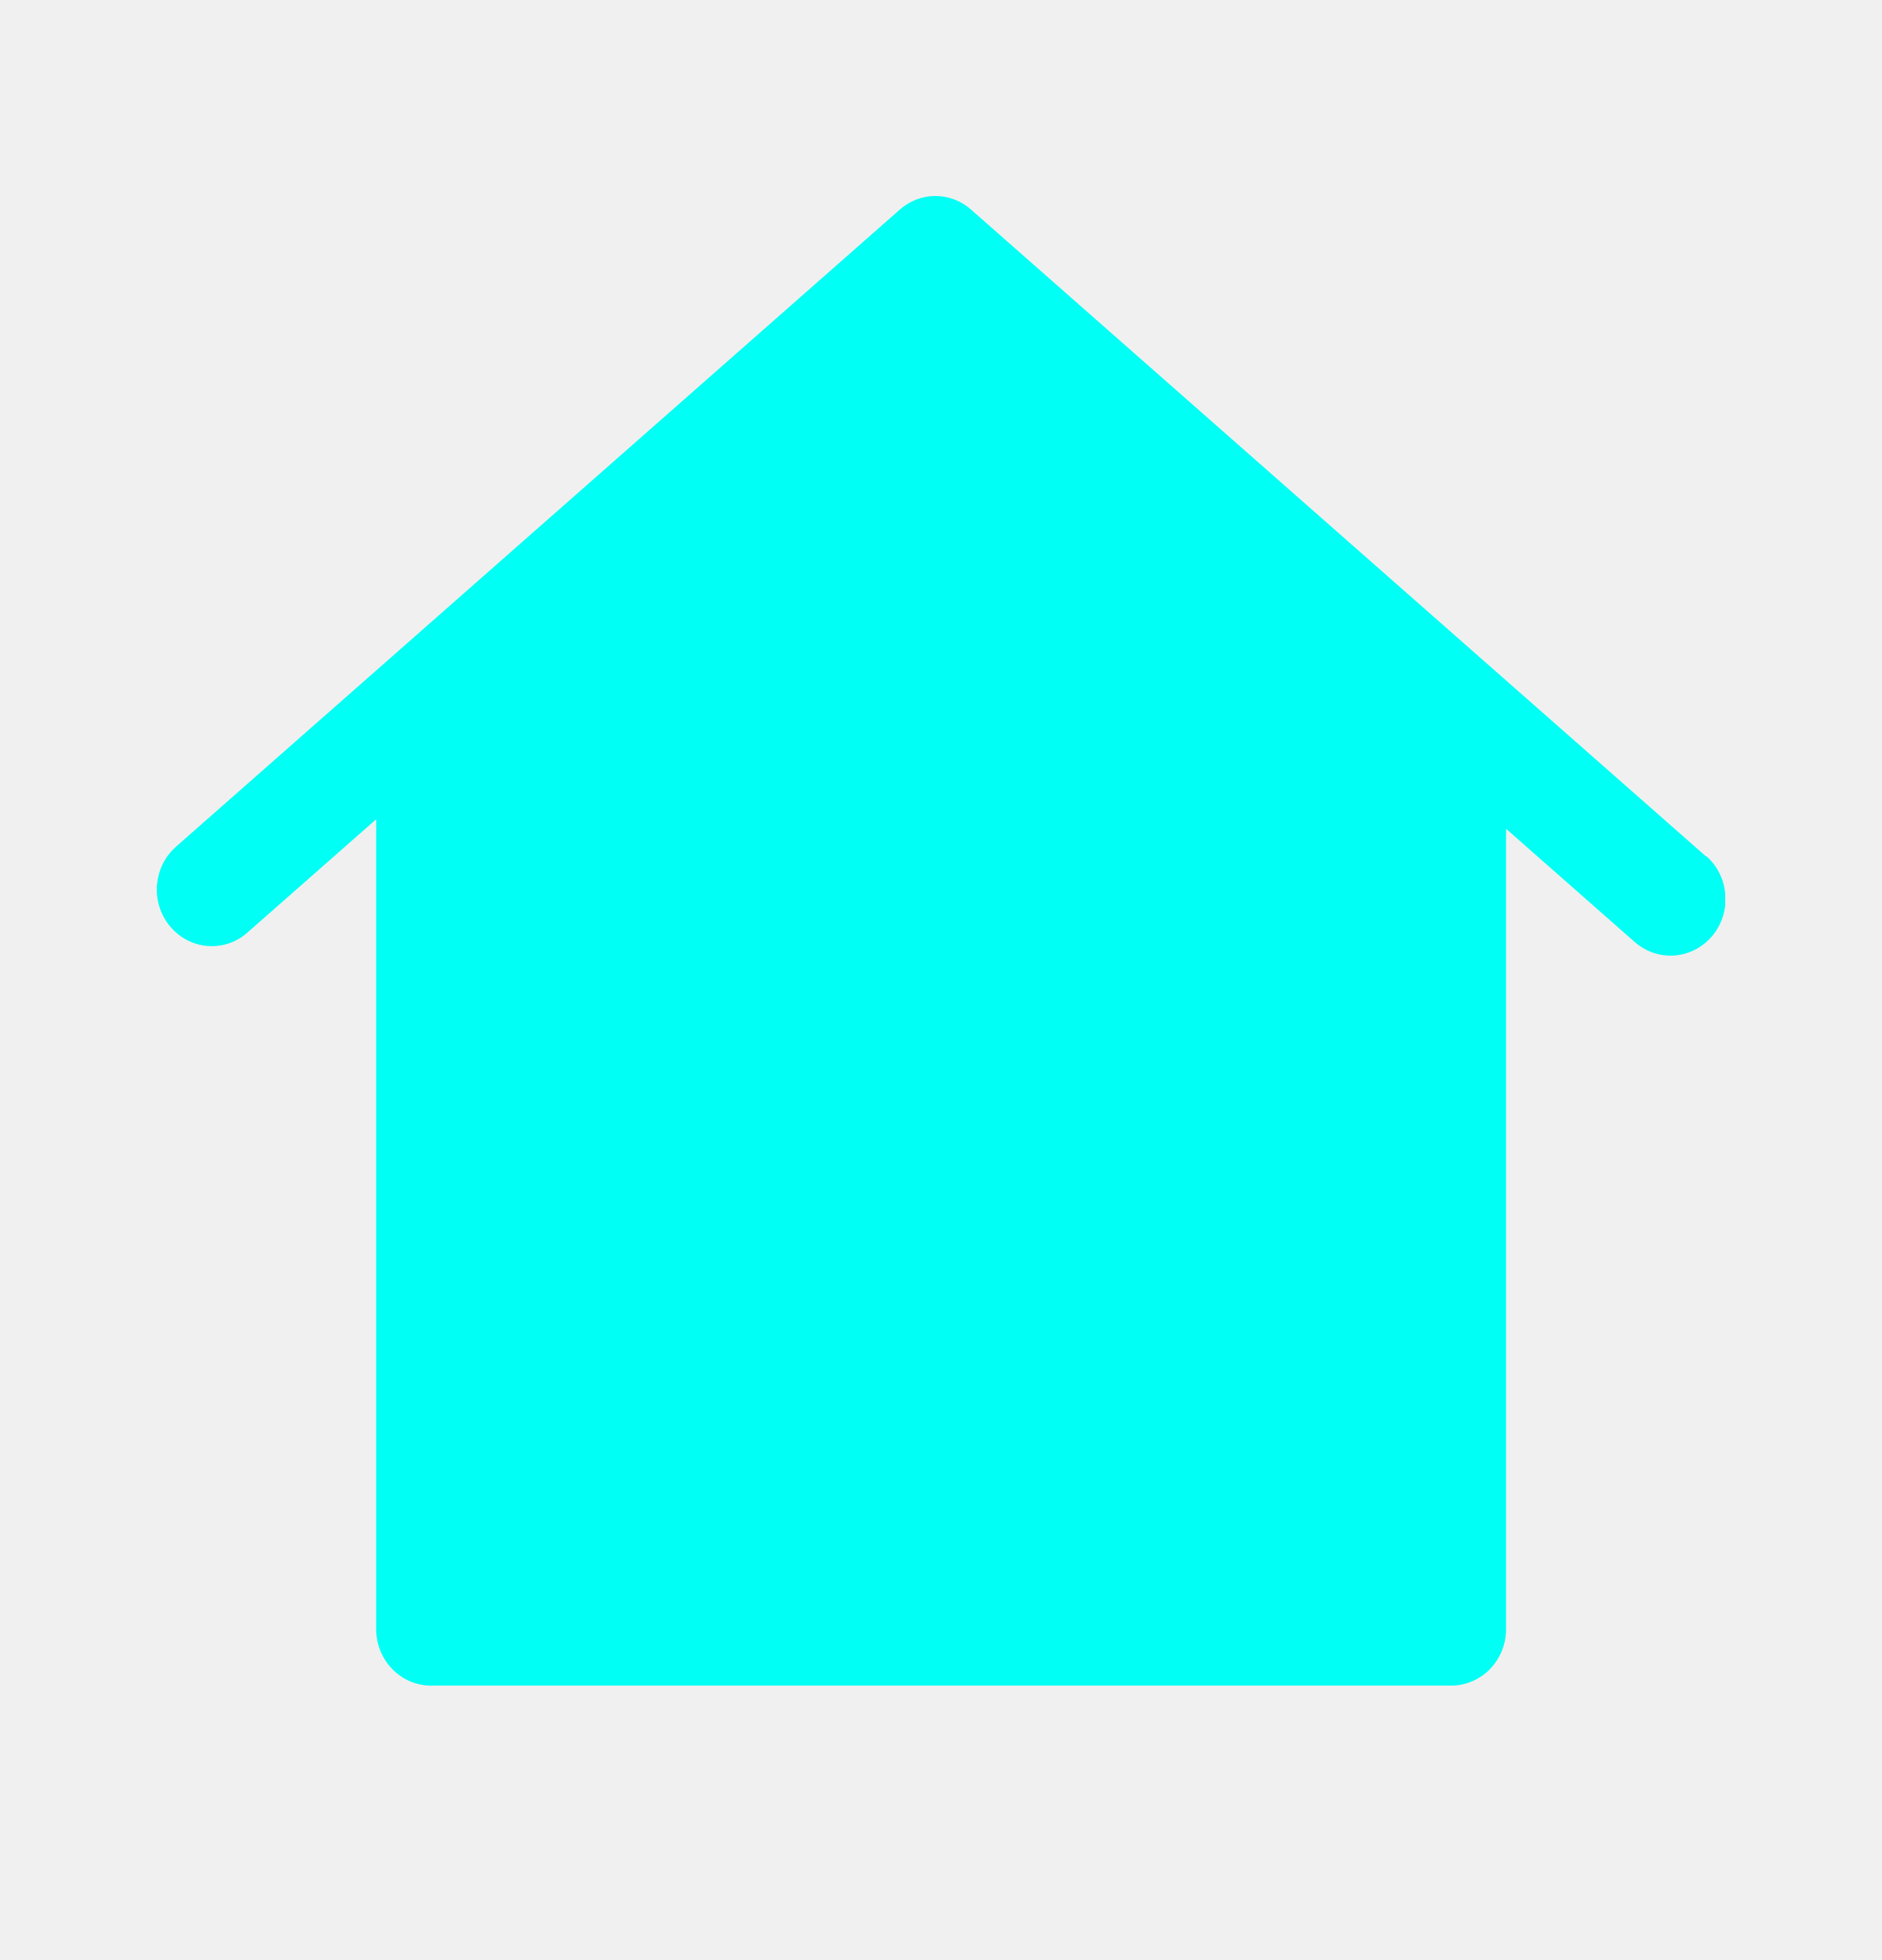
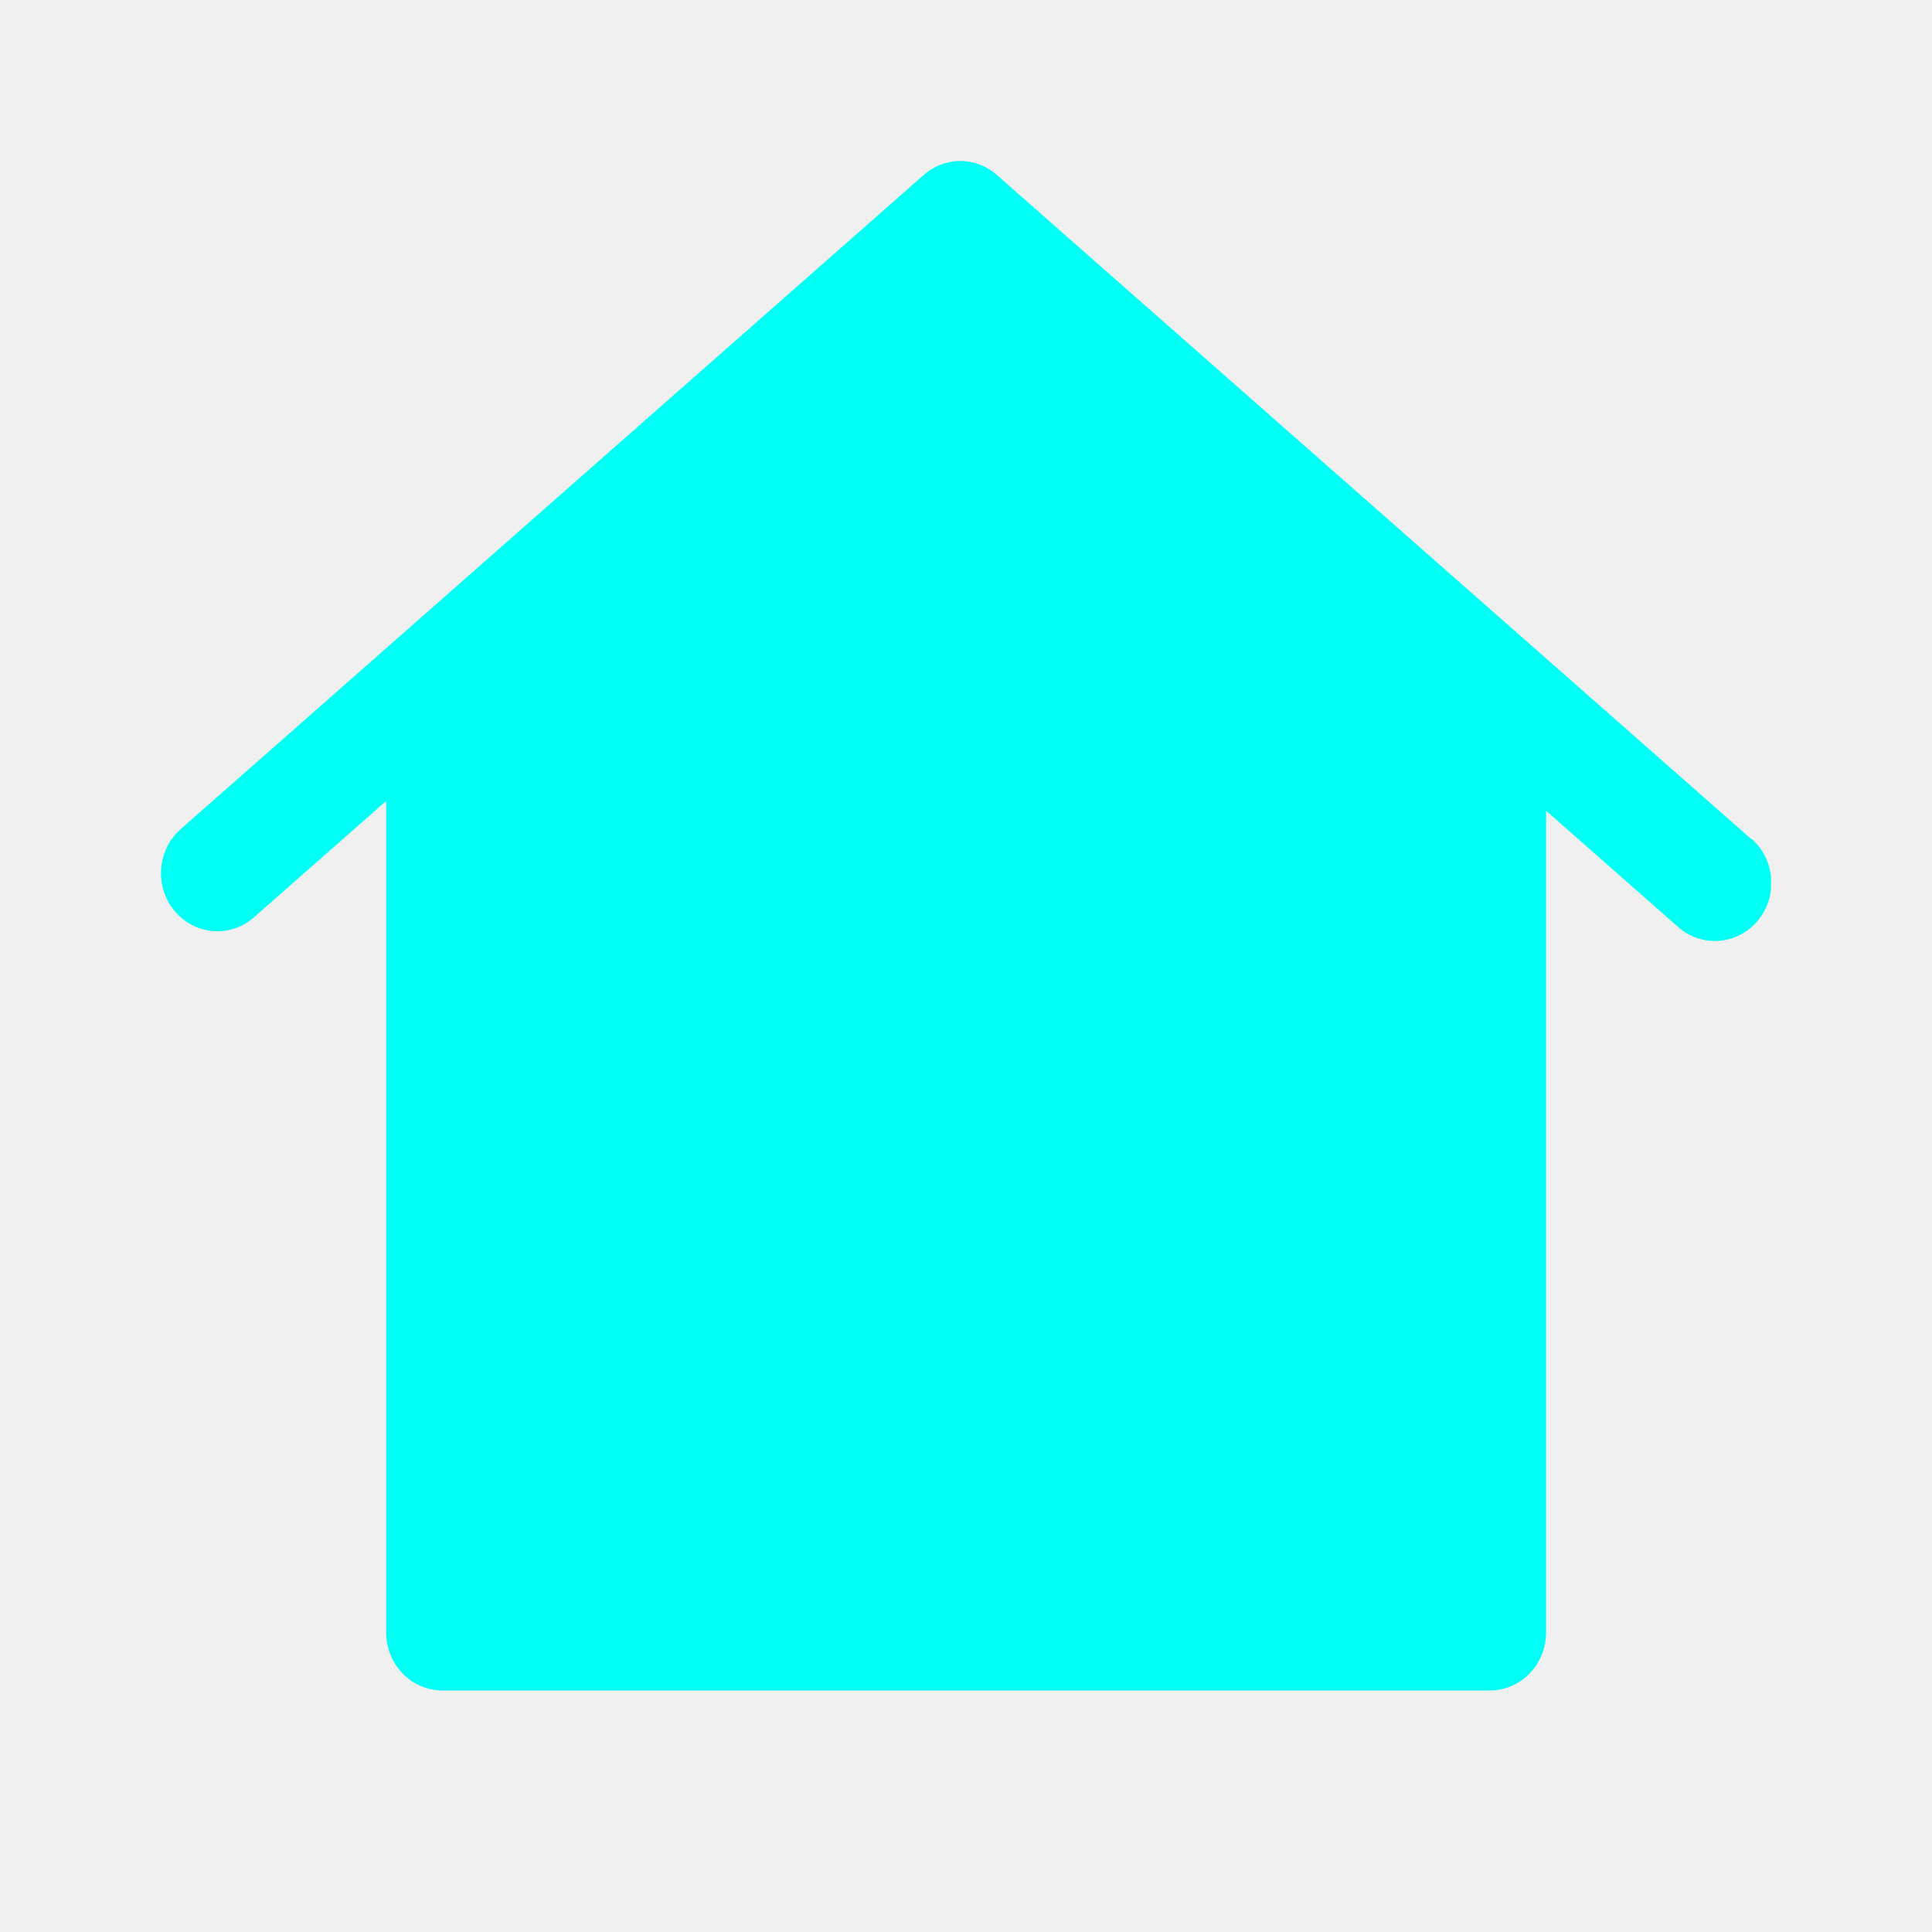
- <svg xmlns="http://www.w3.org/2000/svg" width="24" height="25" viewBox="0 0 24 25" fill="none">
-   <g clip-path="url(#clip0_625_5284)">
-     <path d="M21.756 10.924L12.385 2.675C12.258 2.562 12.096 2.5 11.929 2.5C11.761 2.5 11.6 2.562 11.473 2.675L2.245 10.799C2.14 10.891 2.063 11.014 2.026 11.151C1.988 11.289 1.991 11.434 2.034 11.57C2.077 11.706 2.158 11.825 2.267 11.913C2.376 12.002 2.507 12.055 2.646 12.066C2.737 12.073 2.83 12.062 2.917 12.033C3.005 12.004 3.086 11.957 3.155 11.895L4.797 10.45V20.779C4.797 20.97 4.871 21.154 5.002 21.289C5.133 21.424 5.311 21.5 5.497 21.5H18.506C18.691 21.5 18.869 21.424 19.001 21.289C19.132 21.154 19.206 20.97 19.206 20.779V10.571L20.847 12.016C20.989 12.14 21.172 12.202 21.358 12.187C21.543 12.172 21.715 12.082 21.836 11.937C21.957 11.792 22.017 11.603 22.002 11.412C21.988 11.221 21.901 11.044 21.759 10.92L21.756 10.924Z" fill="#00FFF4" />
+ <svg xmlns="http://www.w3.org/2000/svg" width="24" height="24" viewBox="0 0 24 24" fill="none">
+   <g clip-path="url(#clip0_9374_30857)">
+     <path d="M21.756 10.424L12.385 2.175C12.258 2.062 12.096 2 11.929 2C11.761 2 11.6 2.062 11.473 2.175L2.245 10.299C2.14 10.391 2.063 10.514 2.026 10.651C1.988 10.789 1.991 10.934 2.034 11.07C2.077 11.206 2.158 11.325 2.267 11.413C2.375 11.502 2.507 11.555 2.646 11.566C2.737 11.573 2.83 11.562 2.917 11.533C3.005 11.504 3.086 11.457 3.155 11.395L4.797 9.95V20.279C4.797 20.47 4.871 20.654 5.002 20.789C5.133 20.924 5.311 21 5.497 21H18.506C18.691 21 18.869 20.924 19.001 20.789C19.132 20.654 19.206 20.47 19.206 20.279V10.071L20.847 11.516C20.988 11.64 21.172 11.702 21.357 11.687C21.543 11.672 21.715 11.582 21.836 11.437C21.957 11.292 22.017 11.103 22.002 10.912C21.988 10.721 21.9 10.544 21.759 10.42L21.756 10.424Z" fill="#00FFF4" />
  </g>
  <defs>
-     <clipPath id="clip0_625_5284">
-       <rect width="20" height="19" fill="white" transform="translate(2 2.5)" />
+     <clipPath id="clip0_9374_30857">
+       <rect width="20" height="19" fill="white" transform="translate(2 2)" />
    </clipPath>
  </defs>
</svg>
